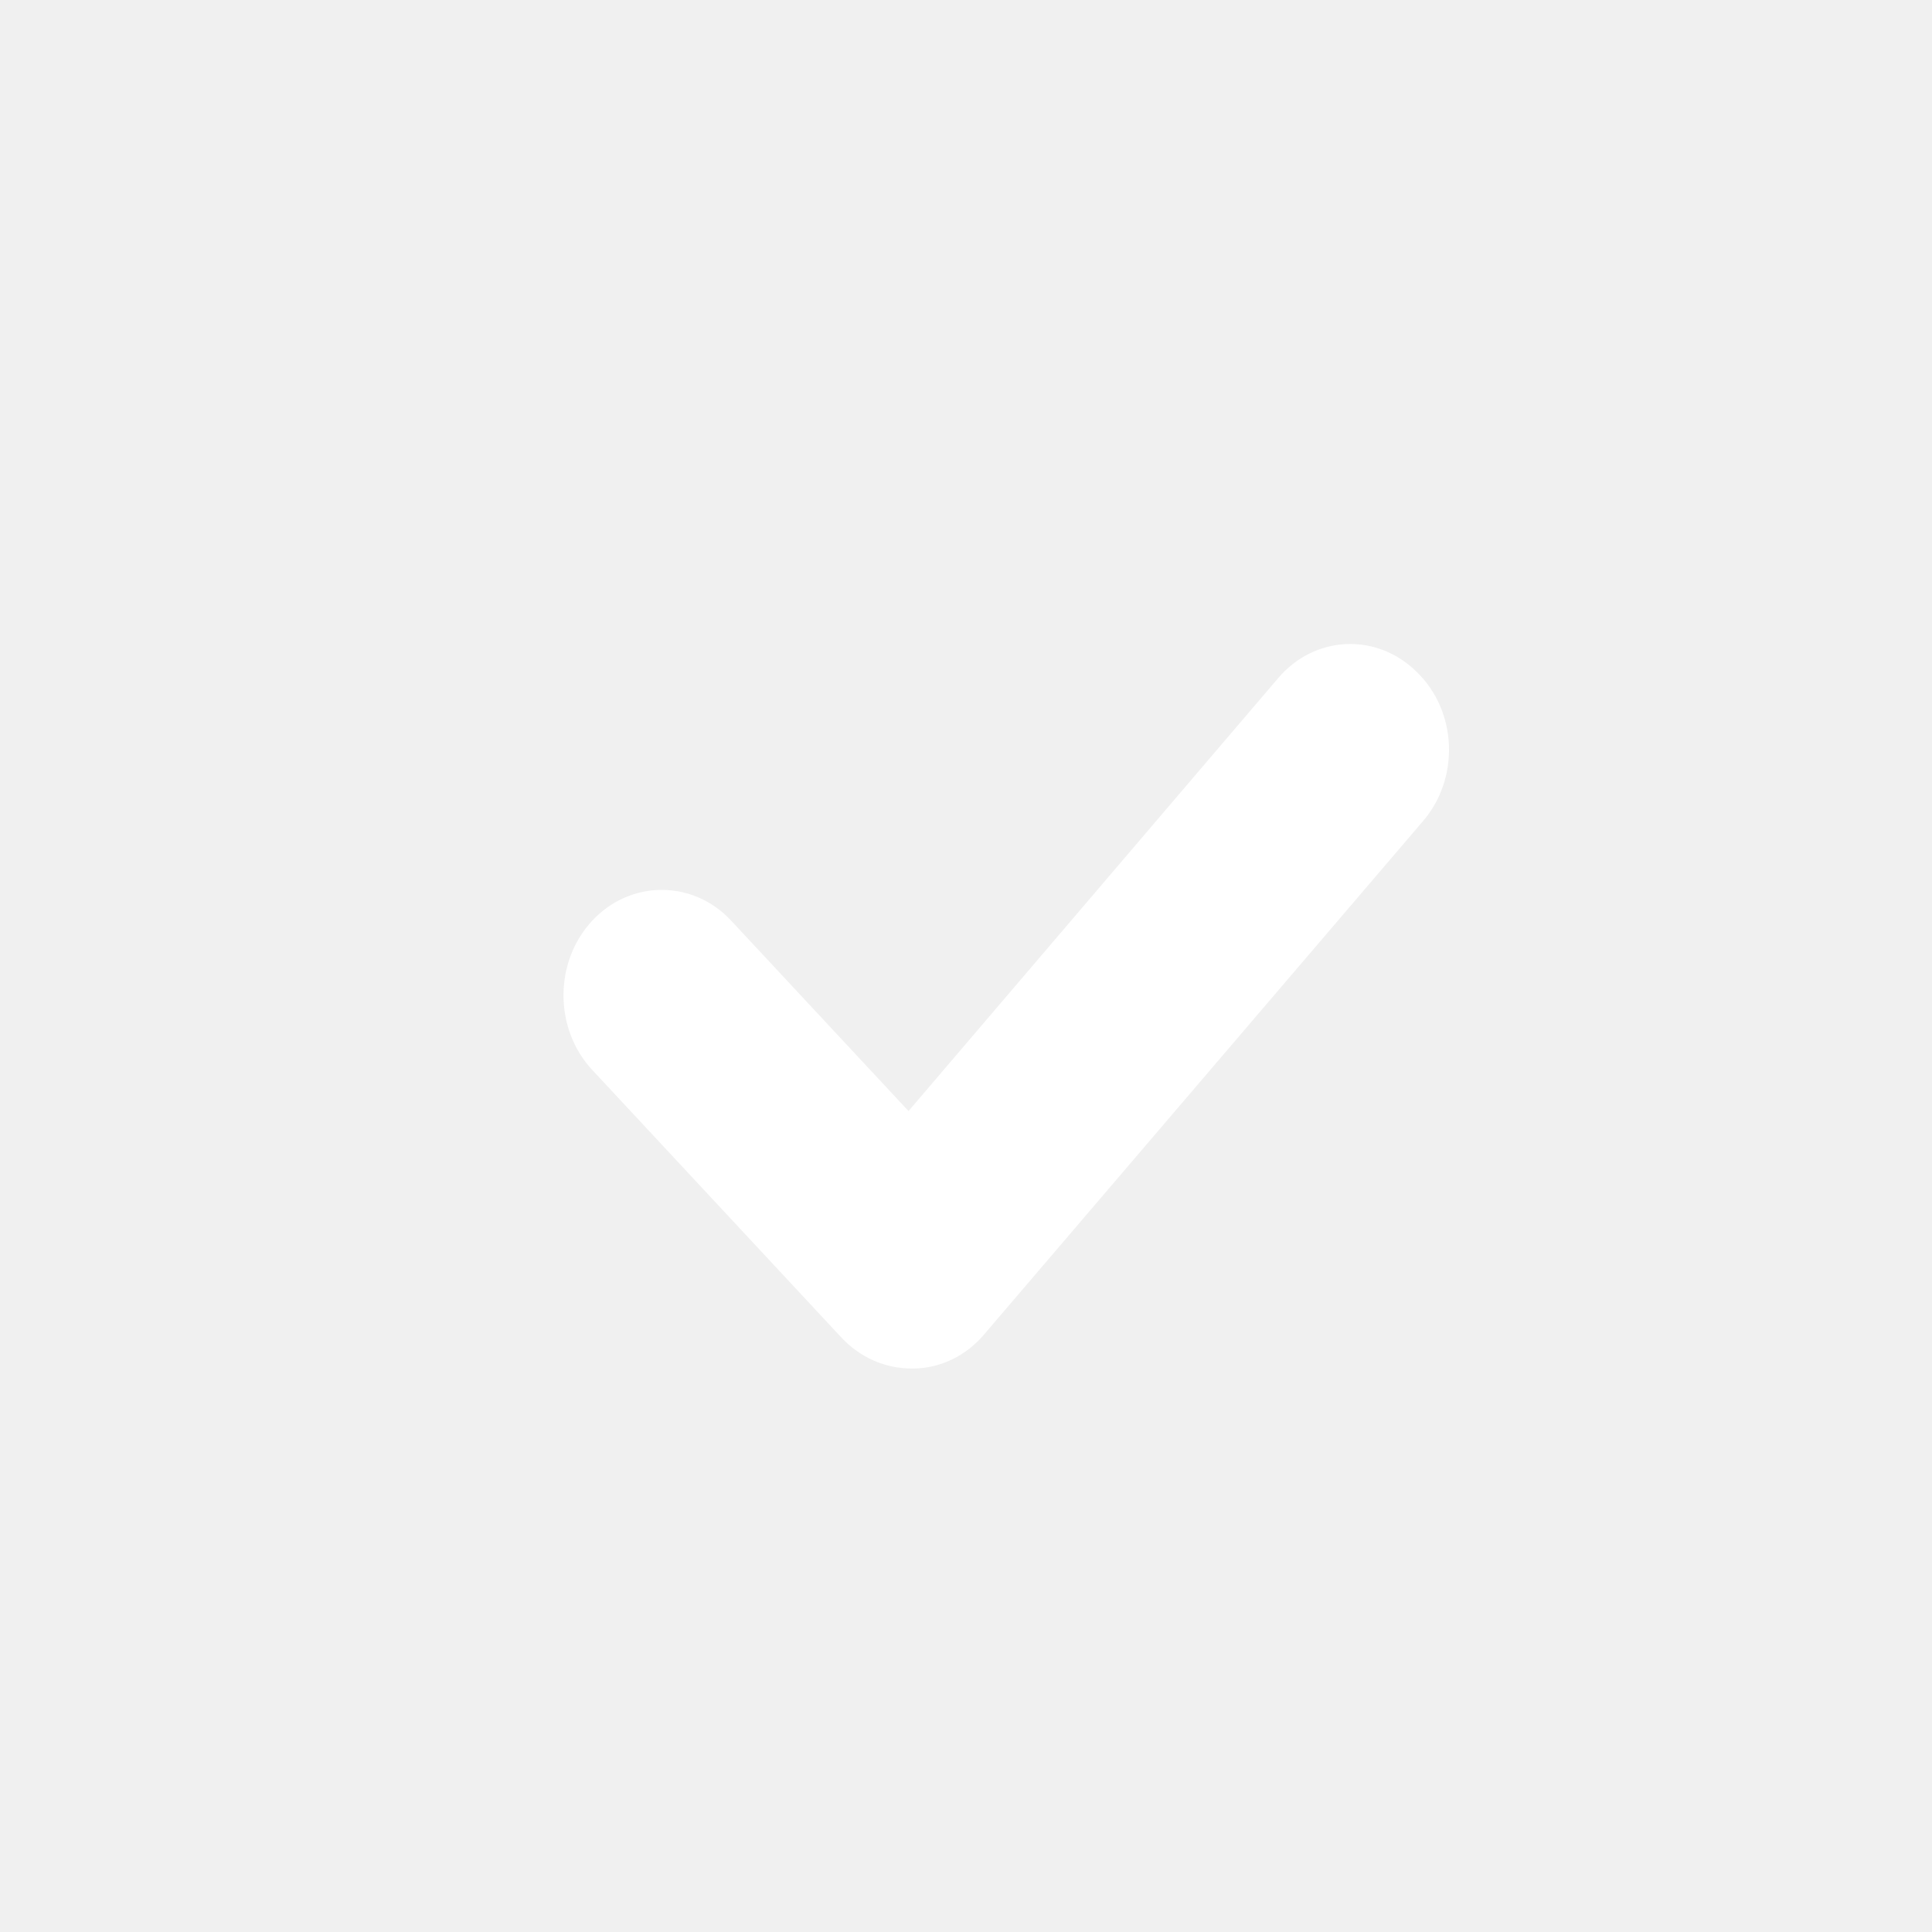
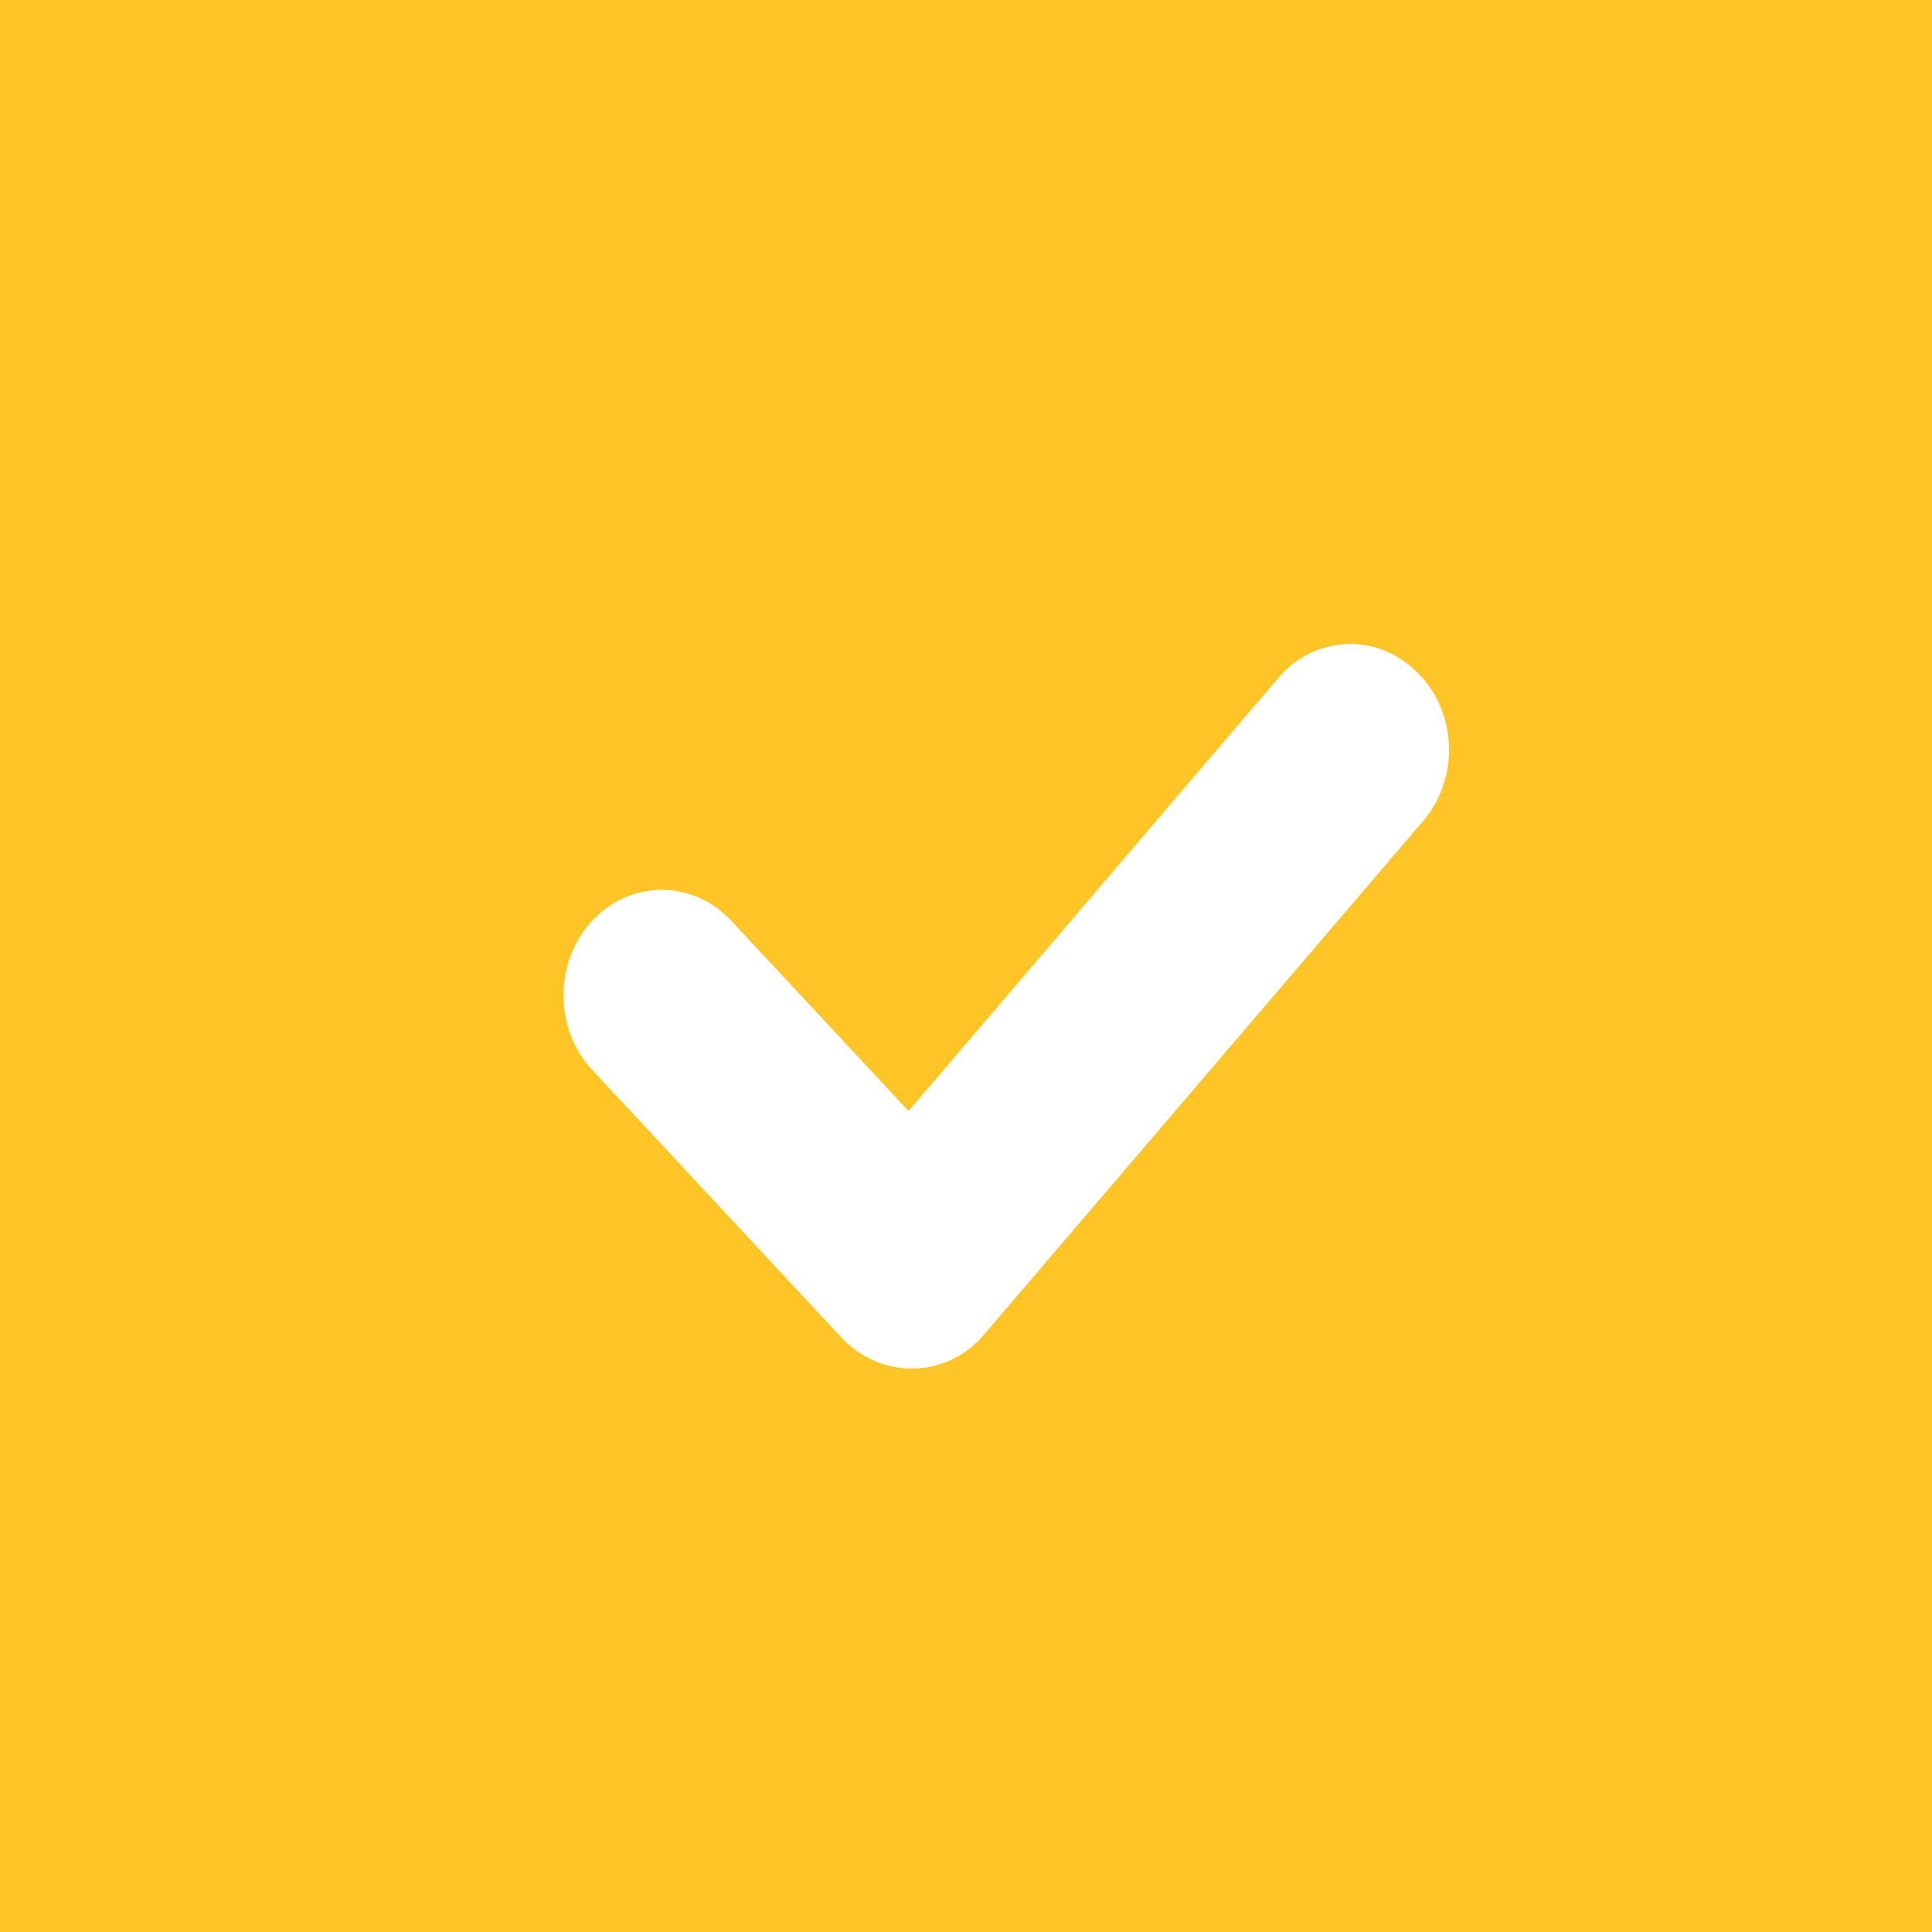
<svg xmlns="http://www.w3.org/2000/svg" width="24" height="24" viewBox="0 0 24 24" fill="none">
+   <rect width="24" height="24" fill="#FFC425" />
  <path d="M11.321 17C10.996 17 10.683 16.863 10.451 16.614L7.357 13.291C6.881 12.781 6.881 11.947 7.357 11.437C7.832 10.927 8.609 10.927 9.083 11.437L11.286 13.802L15.876 8.426C16.328 7.891 17.105 7.853 17.603 8.351C18.102 8.836 18.137 9.67 17.673 10.205L12.225 16.577C12.005 16.839 11.68 17 11.344 17H11.321L11.321 17Z" fill="white" />
</svg>
